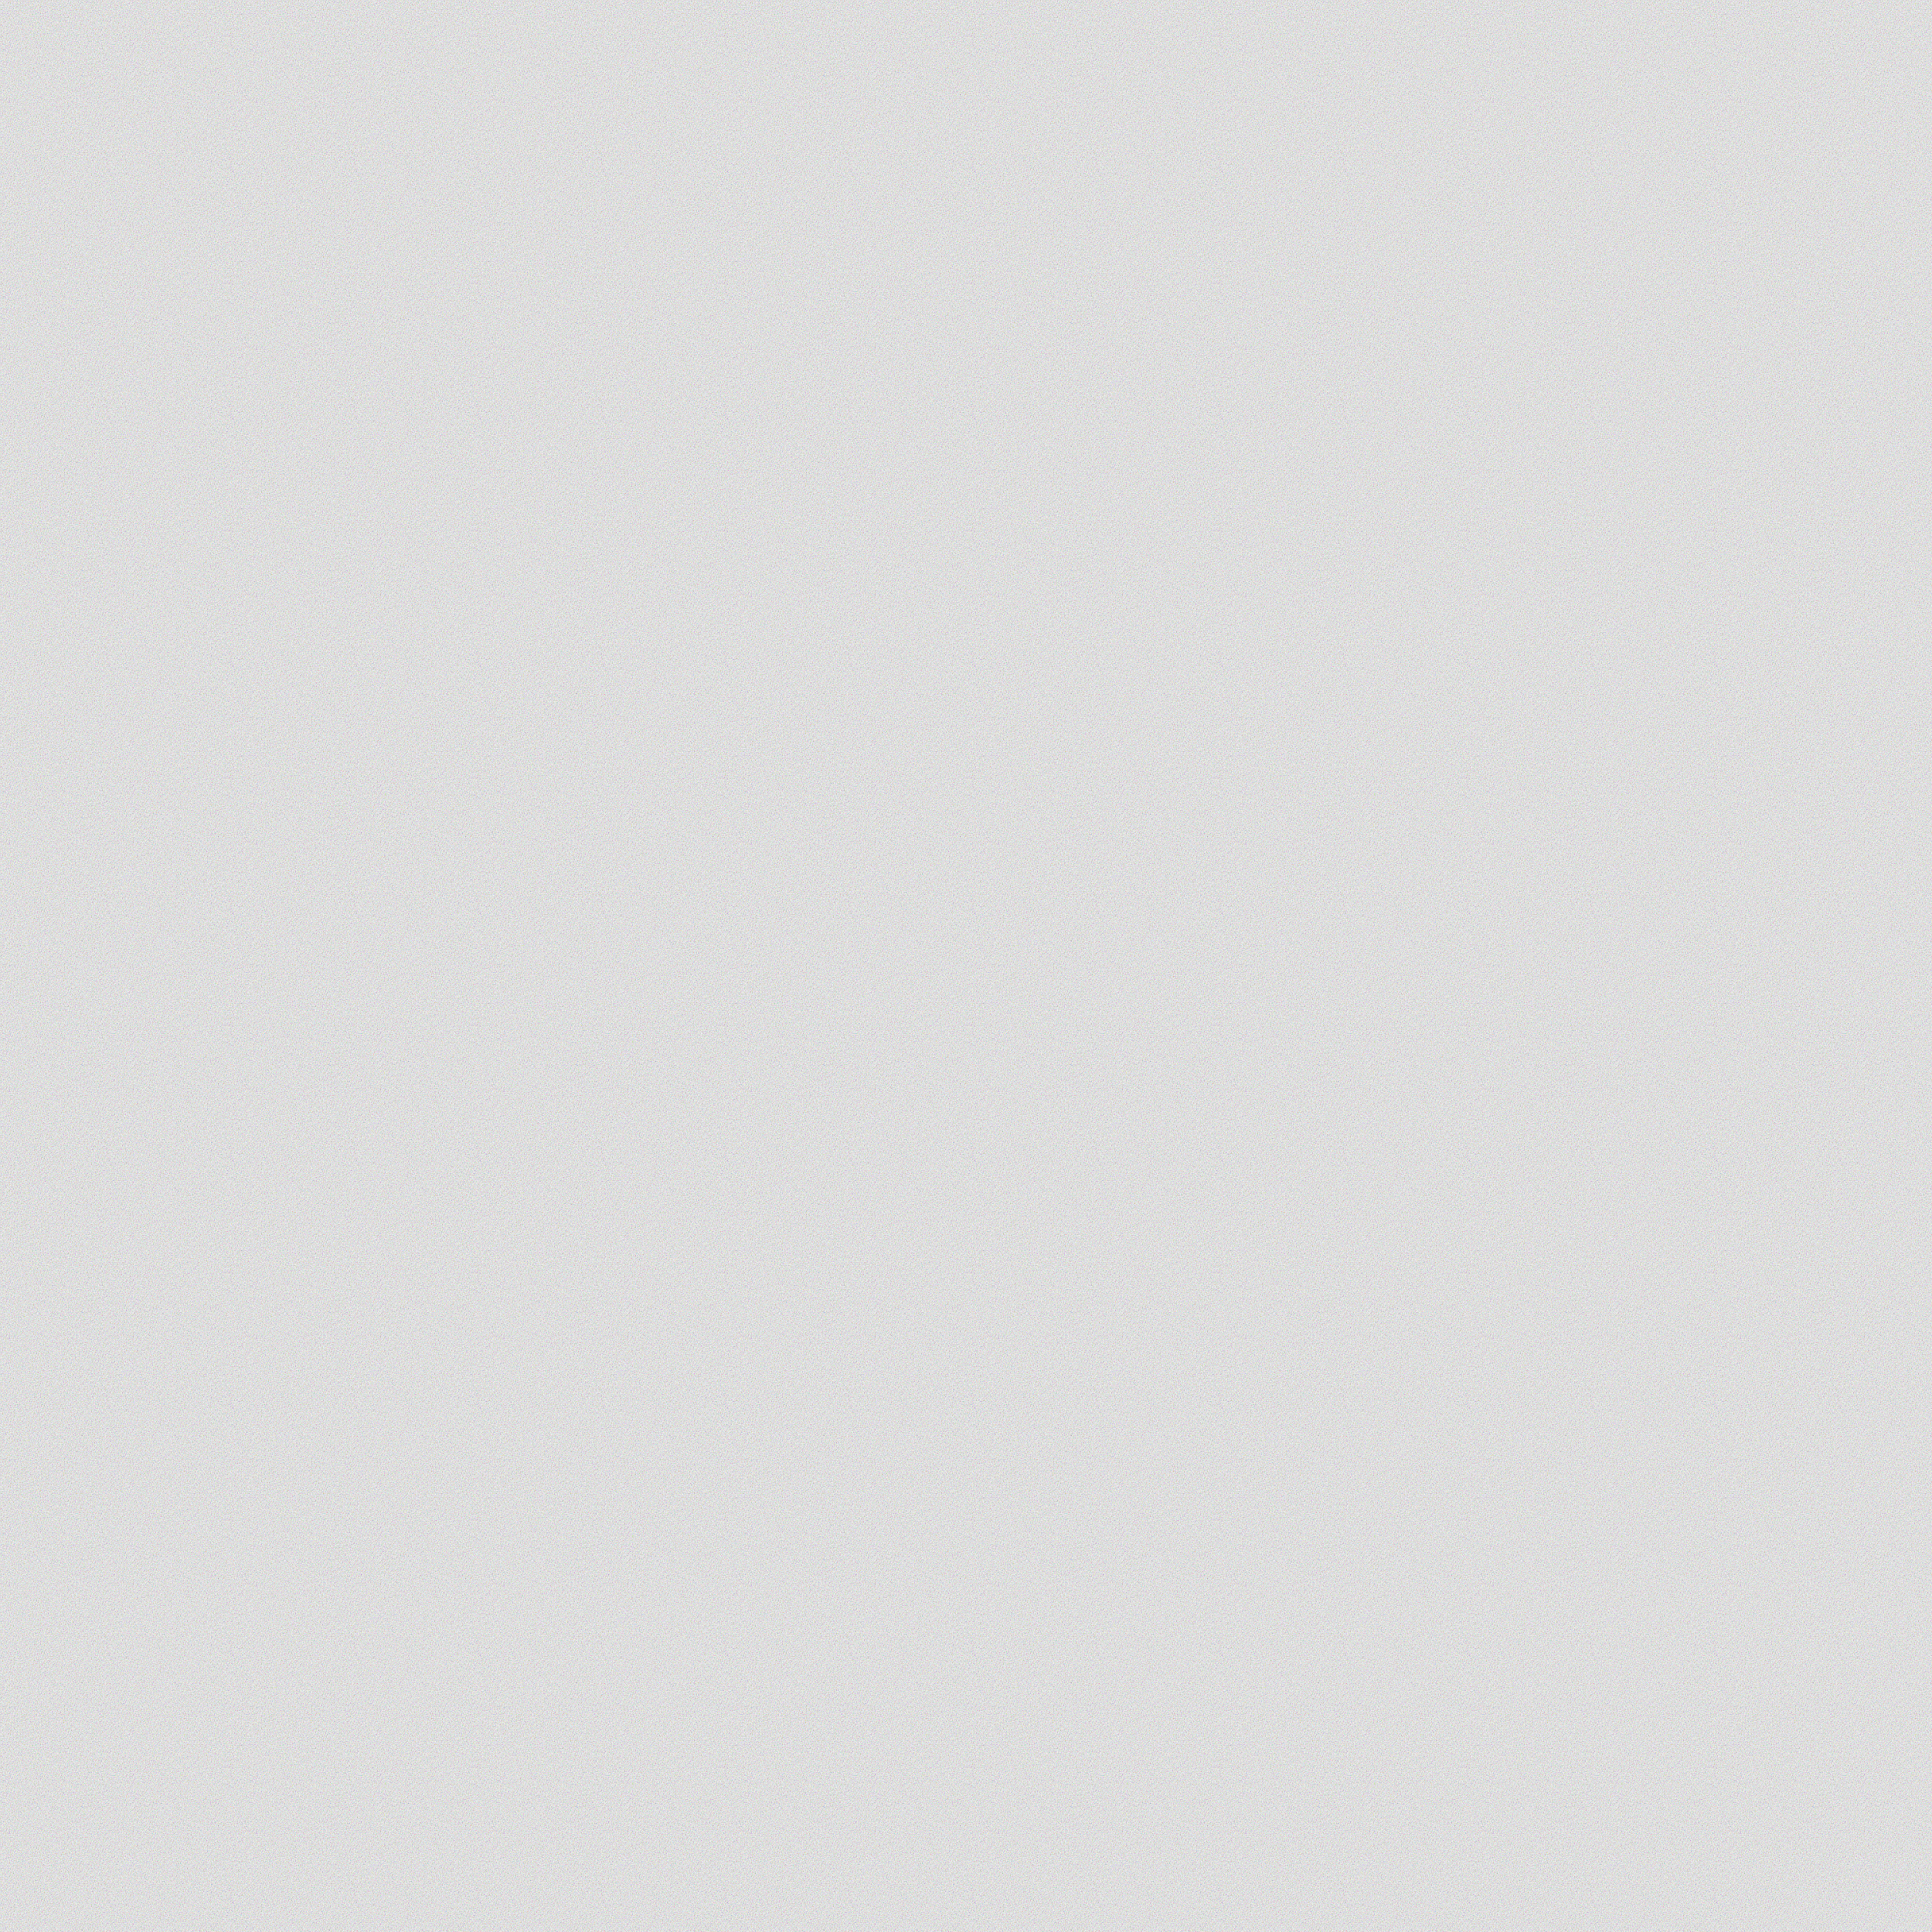
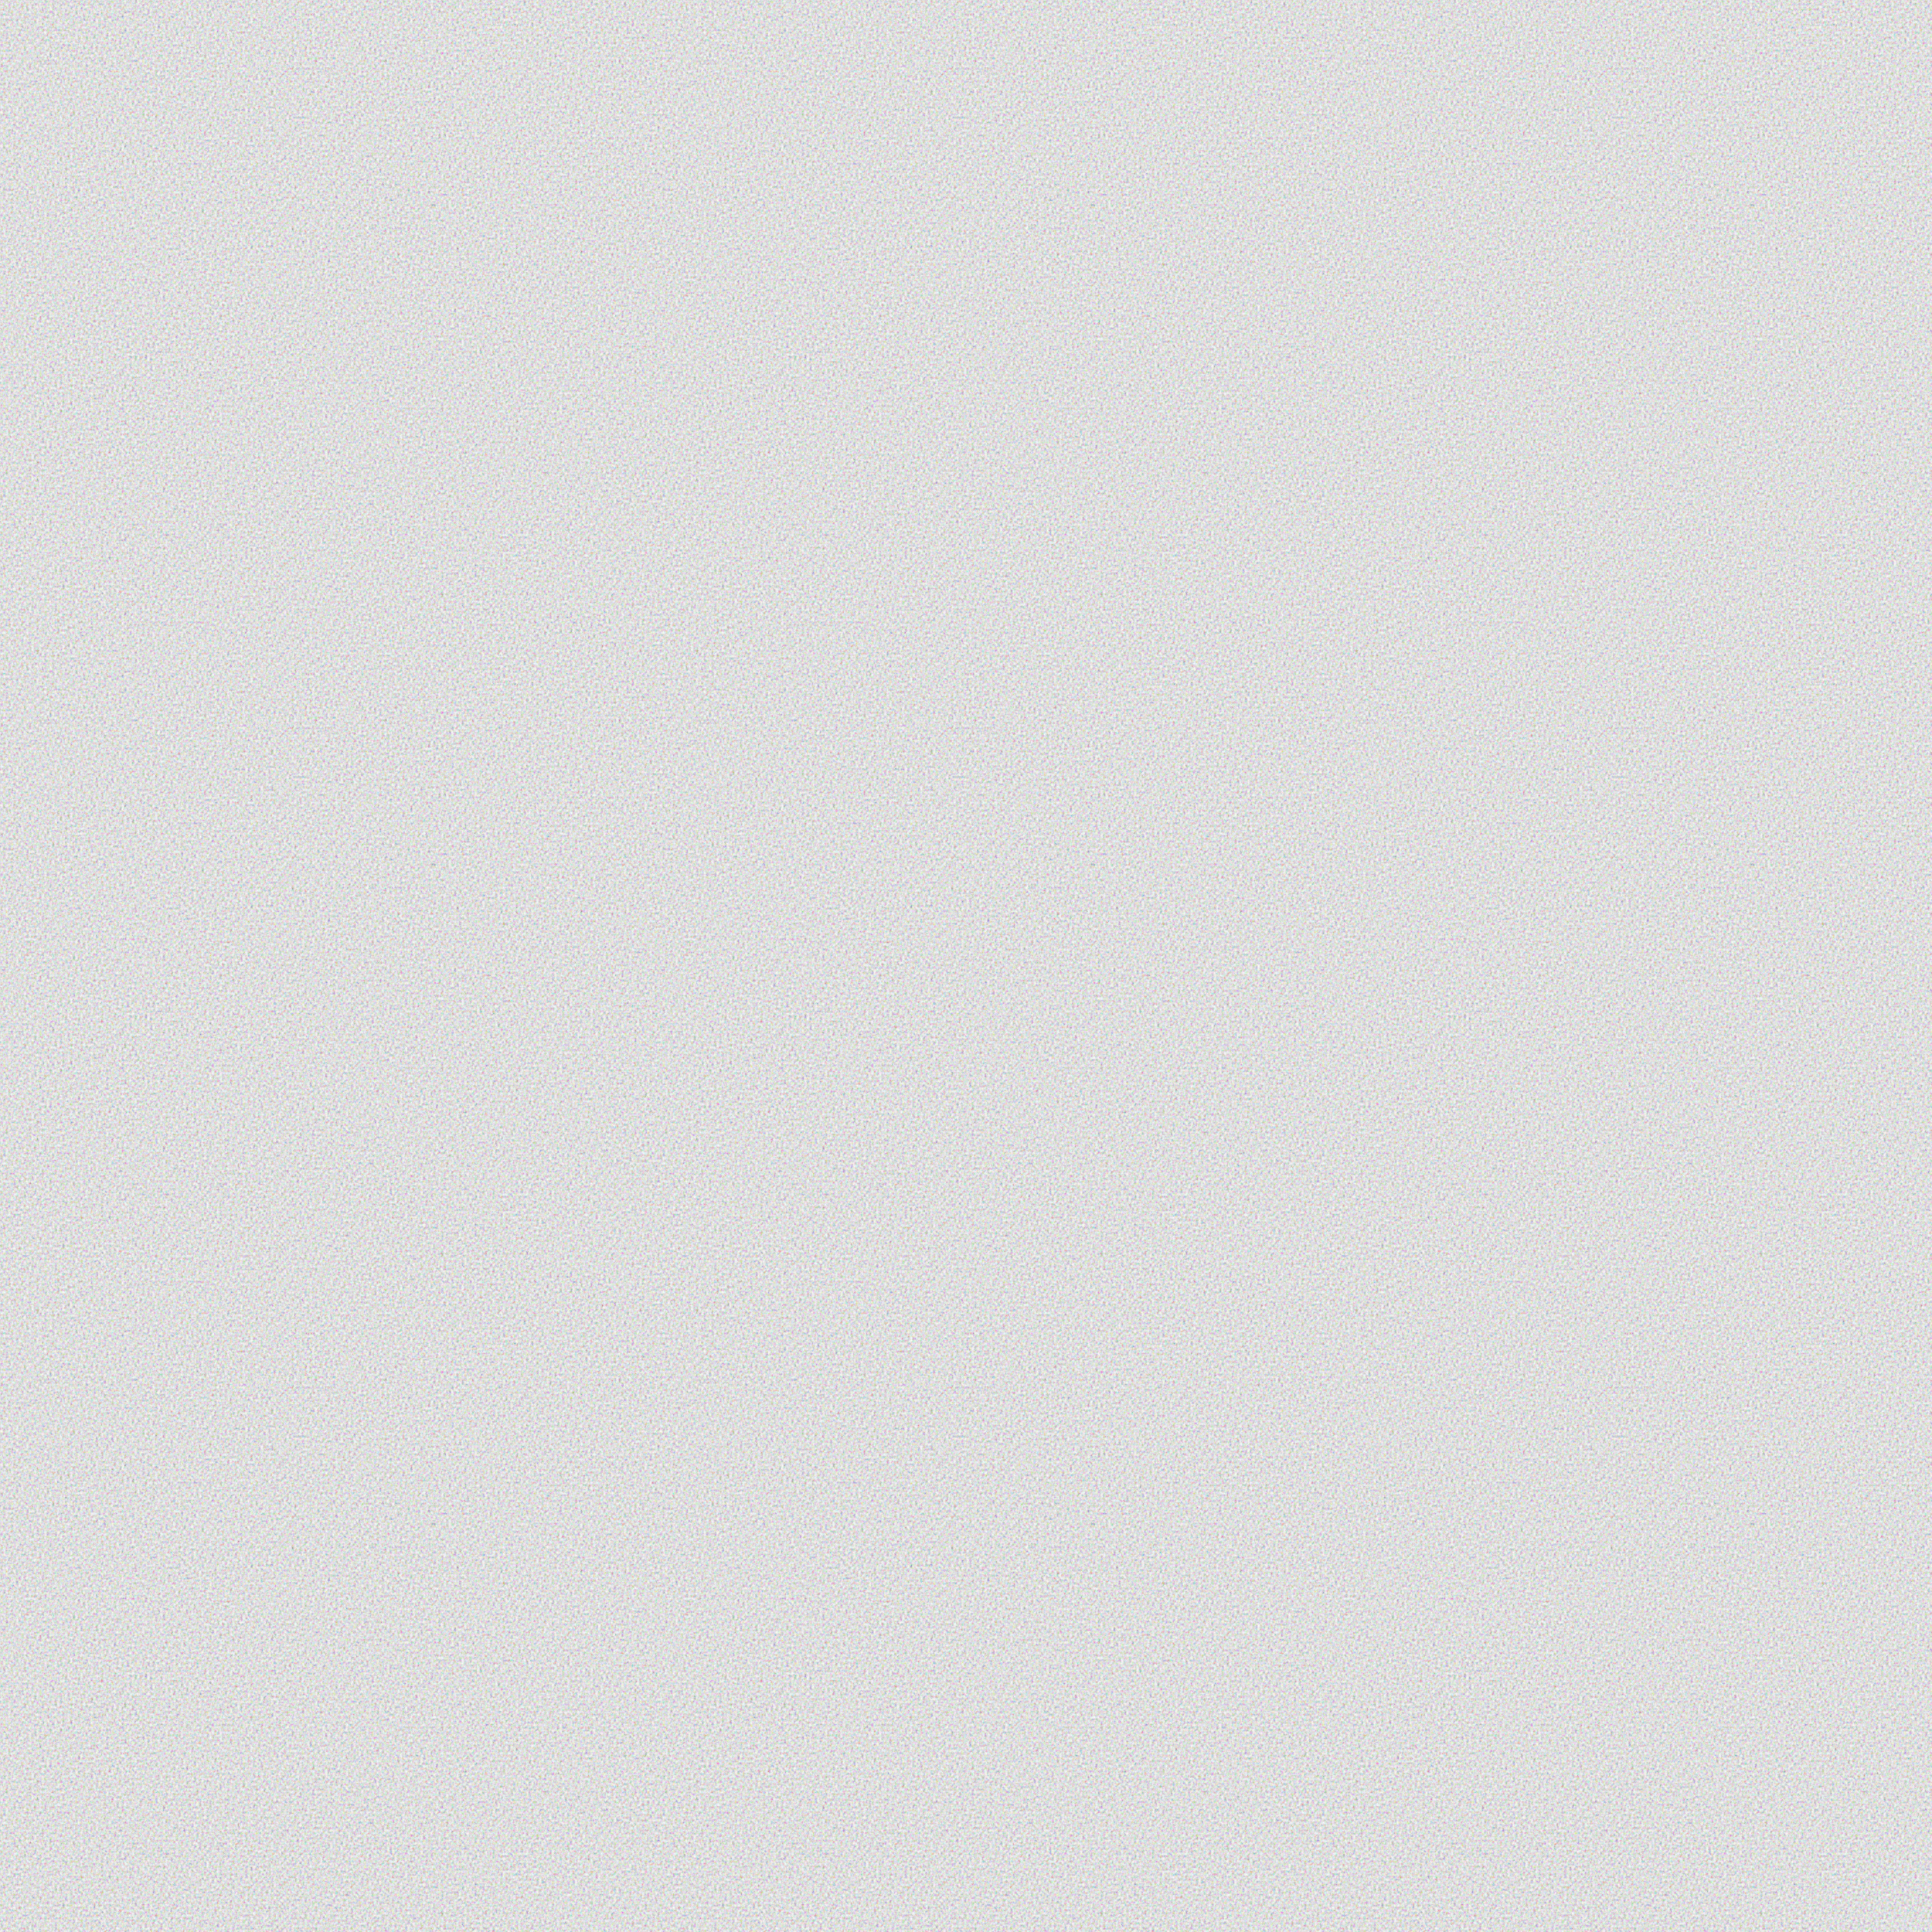
- <svg xmlns="http://www.w3.org/2000/svg" viewBox="0 0 1000 1000">
+ <svg xmlns="http://www.w3.org/2000/svg" viewBox="0 0 500 500">
  <filter id="noiseFilter">
-     <feTurbulence type="fractalNoise" baseFrequency="2" numOctaves="3" stitchTiles="stitch" />
+     <feTurbulence type="fractalNoise" baseFrequency="1.5" numOctaves="3" stitchTiles="stitch" />
  </filter>
  <rect width="100%" height="100%" filter="url(#noiseFilter)" />
</svg>
